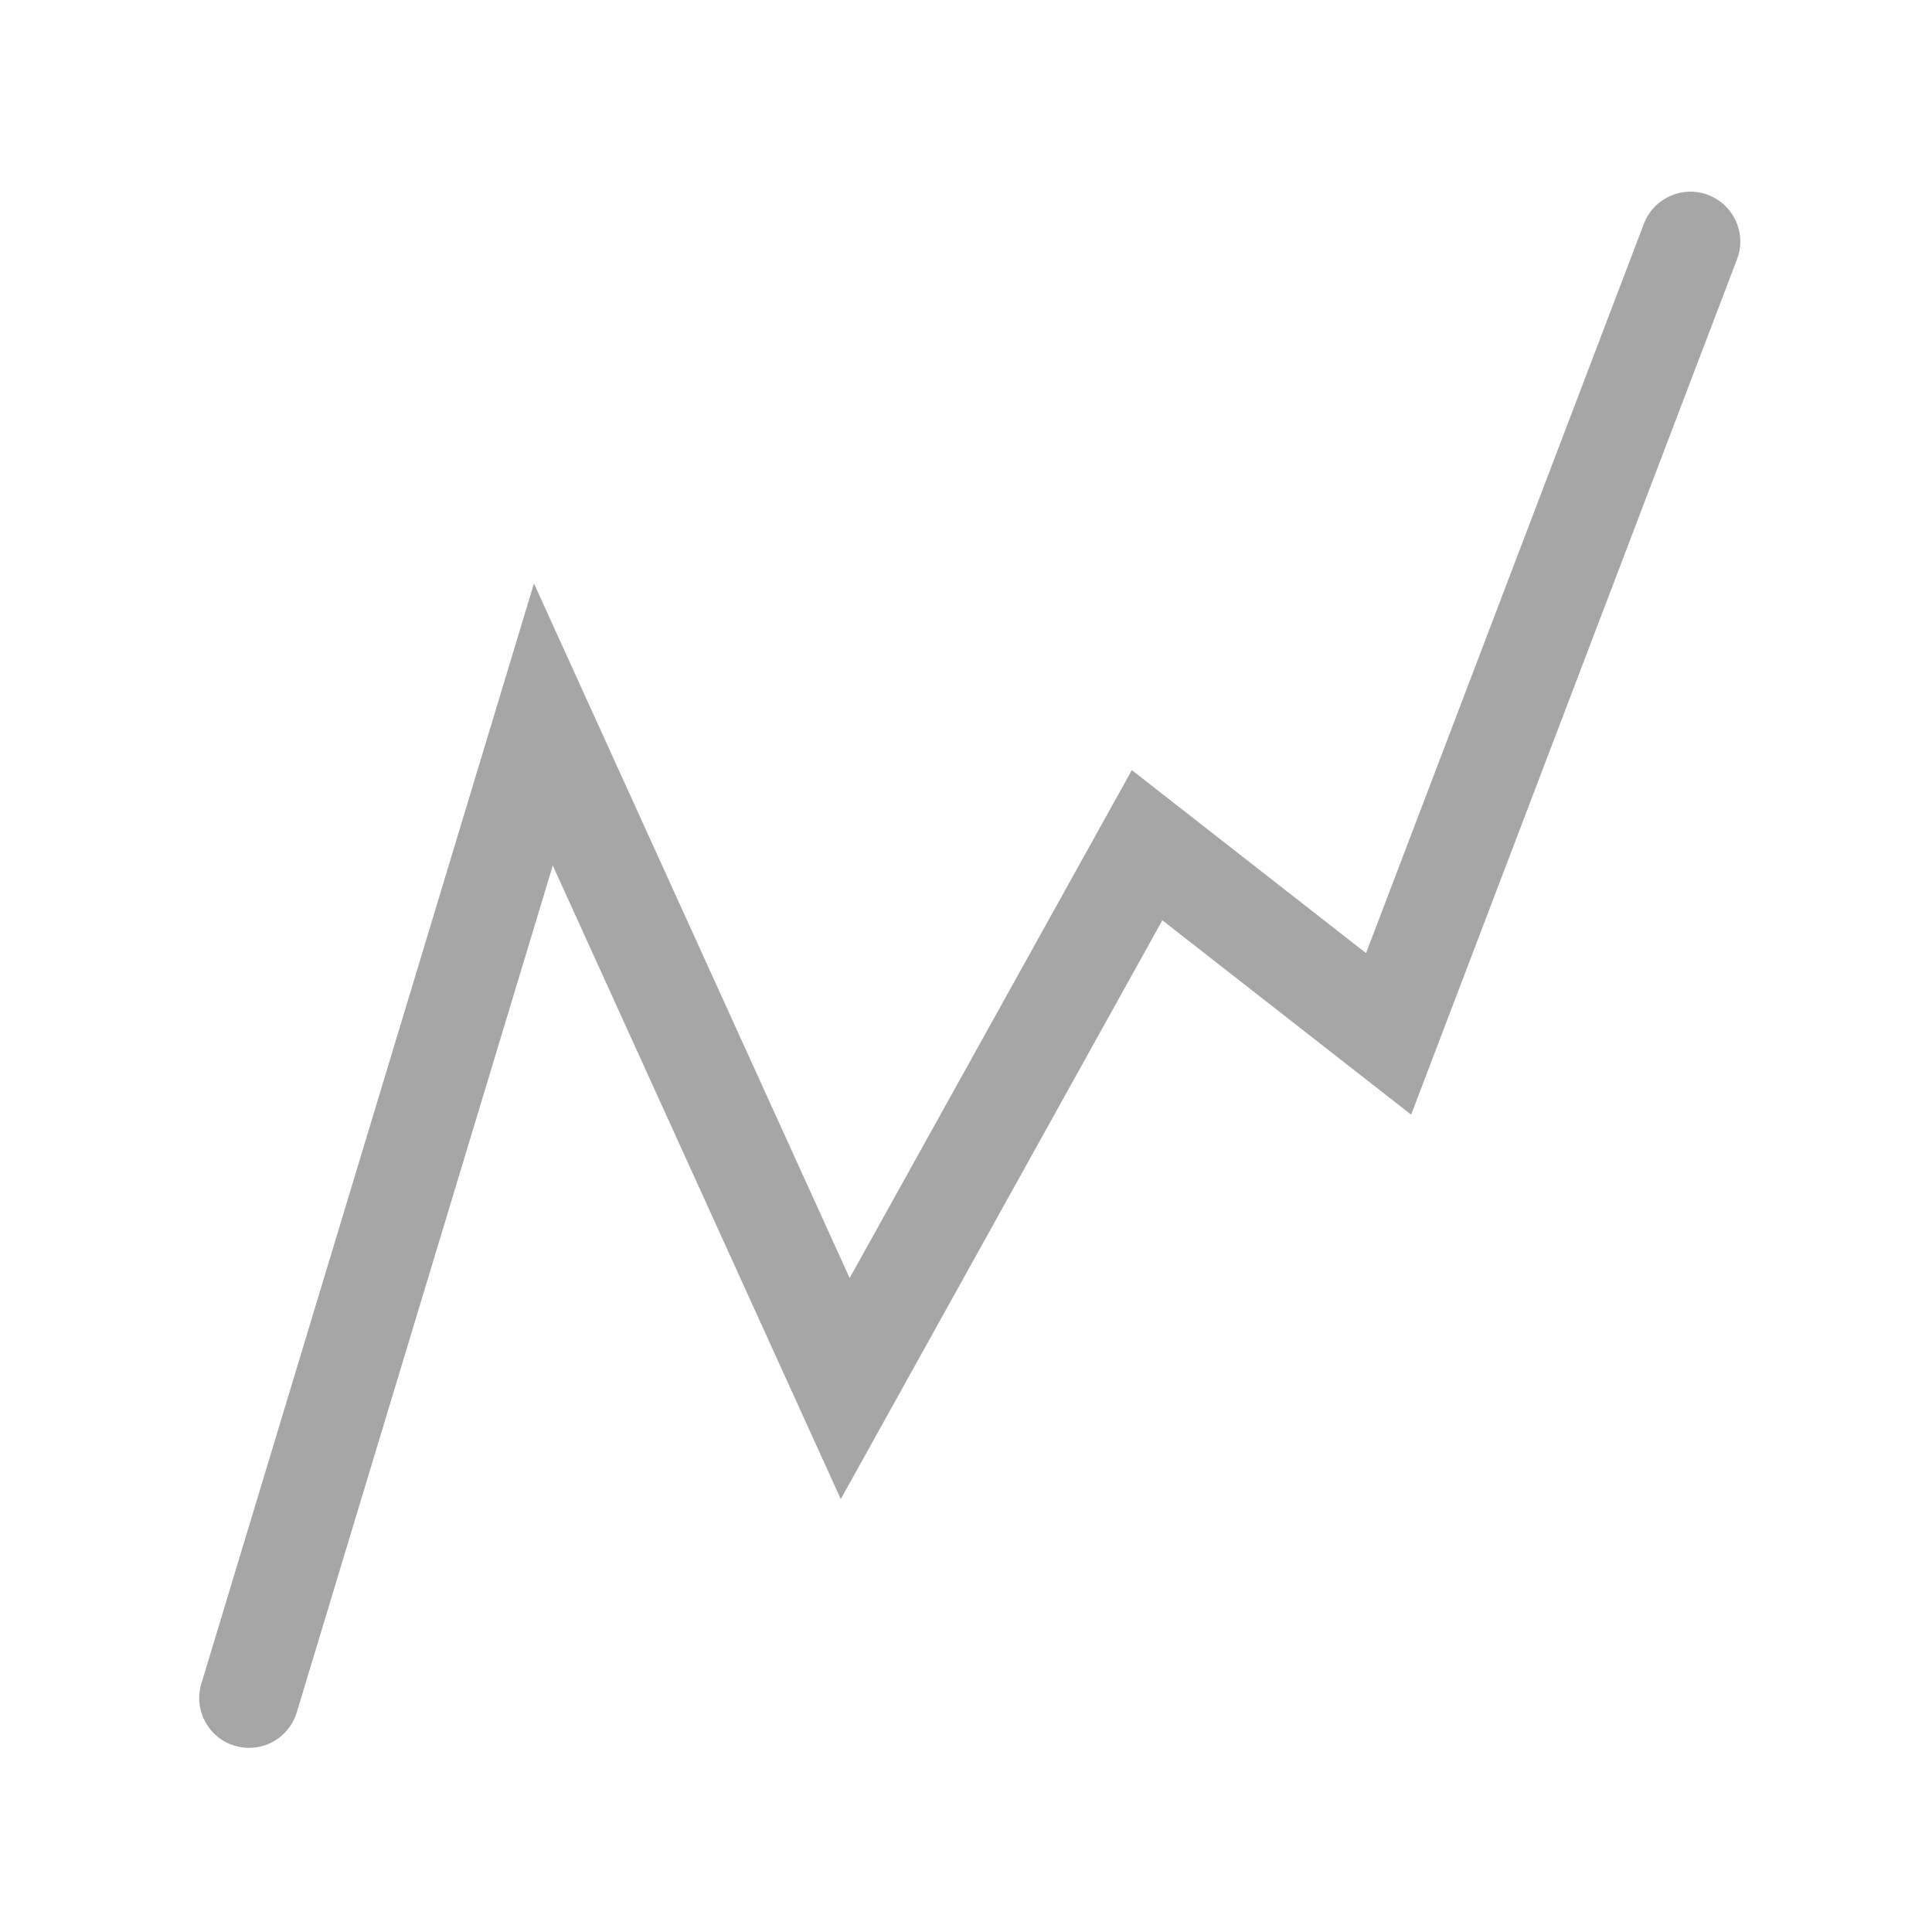
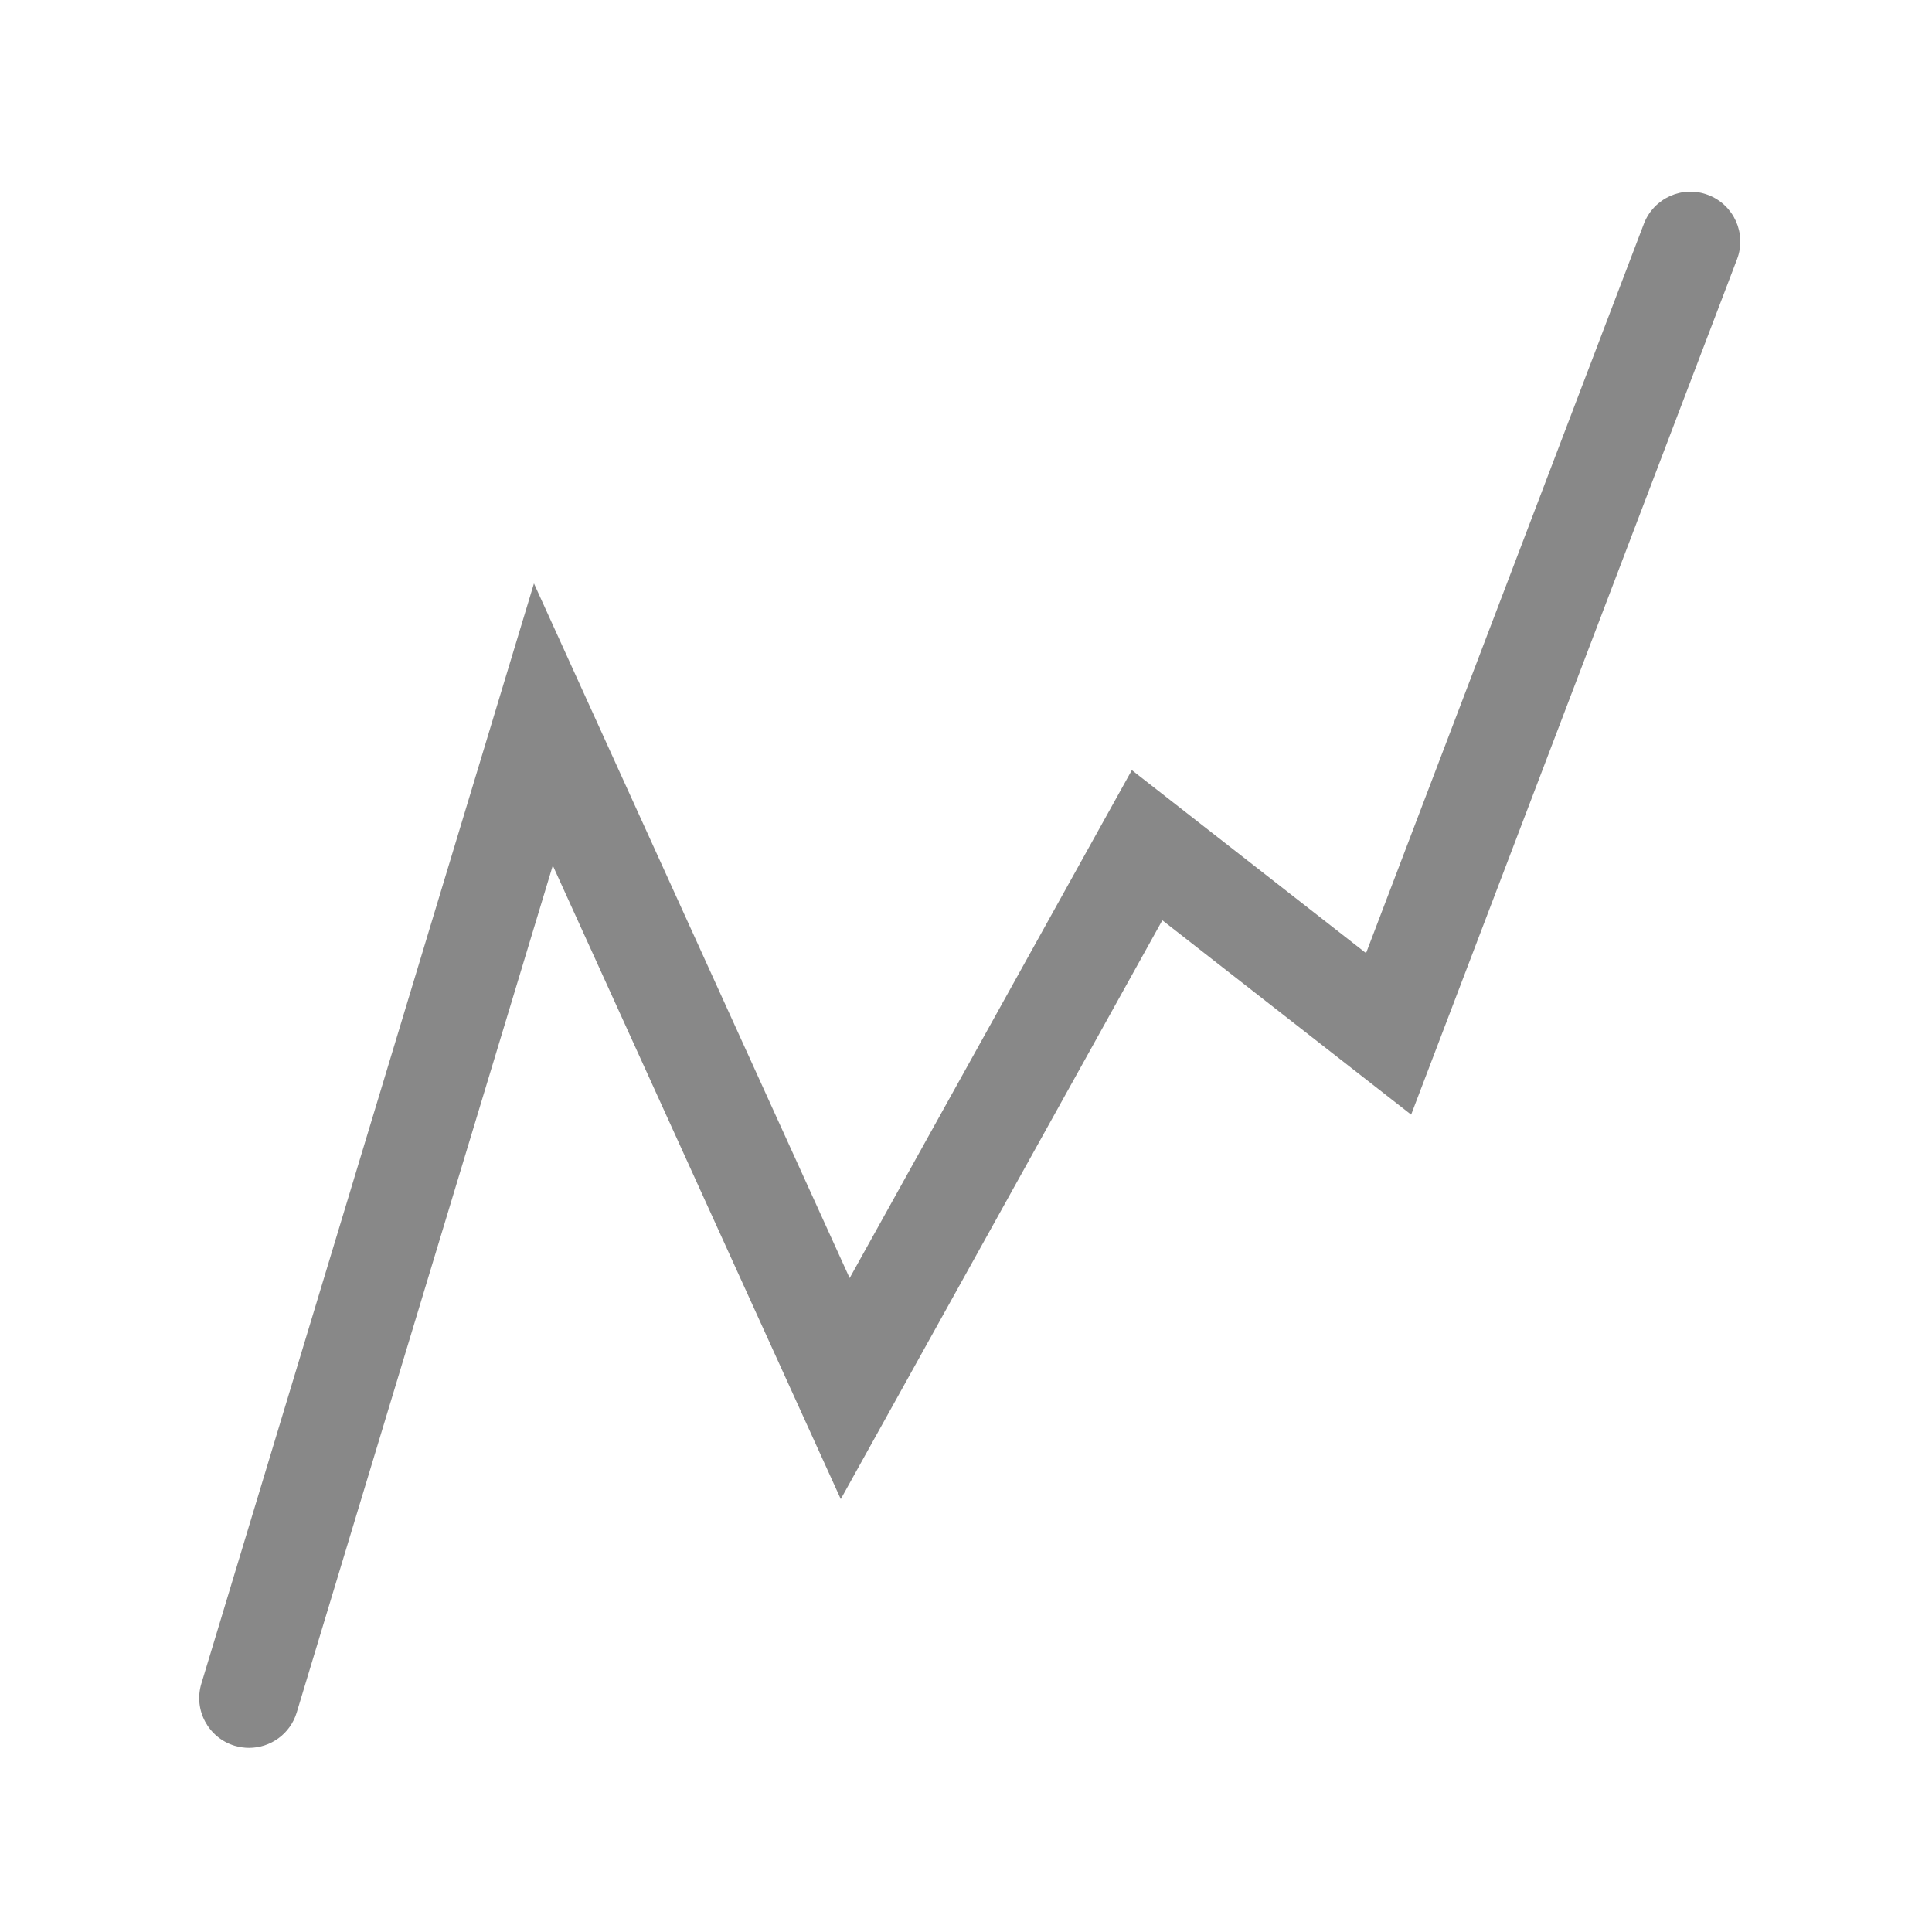
<svg xmlns="http://www.w3.org/2000/svg" version="1.1" id="Layer_1" x="0px" y="0px" width="32px" height="32px" viewBox="0 0 32 32" enable-background="new 0 0 32 32" xml:space="preserve">
  <g>
-     <path fill="#a6a6a6" d="M4.125,28.95c-0.079,0-0.16-0.012-0.239-0.035c-0.436-0.132-0.683-0.593-0.551-1.028L8.844,9.664   l5.229,11.505l4.674-8.413l3.879,3.031l4.602-12.081c0.163-0.426,0.641-0.64,1.064-0.477c0.426,0.162,0.641,0.639,0.479,1.064   l-5.398,14.169l-4.121-3.219l-5.326,9.587L9.156,14.336L4.915,28.363C4.807,28.721,4.479,28.95,4.125,28.95z" />
+     <path fill="#888888" d="M4.125,28.95c-0.079,0-0.16-0.012-0.239-0.035c-0.436-0.132-0.683-0.593-0.551-1.028L8.844,9.664   l5.229,11.505l4.674-8.413l3.879,3.031l4.602-12.081c0.163-0.426,0.641-0.64,1.064-0.477c0.426,0.162,0.641,0.639,0.479,1.064   l-5.398,14.169l-4.121-3.219l-5.326,9.587L9.156,14.336L4.915,28.363C4.807,28.721,4.479,28.95,4.125,28.95z" />
  </g>
</svg>
